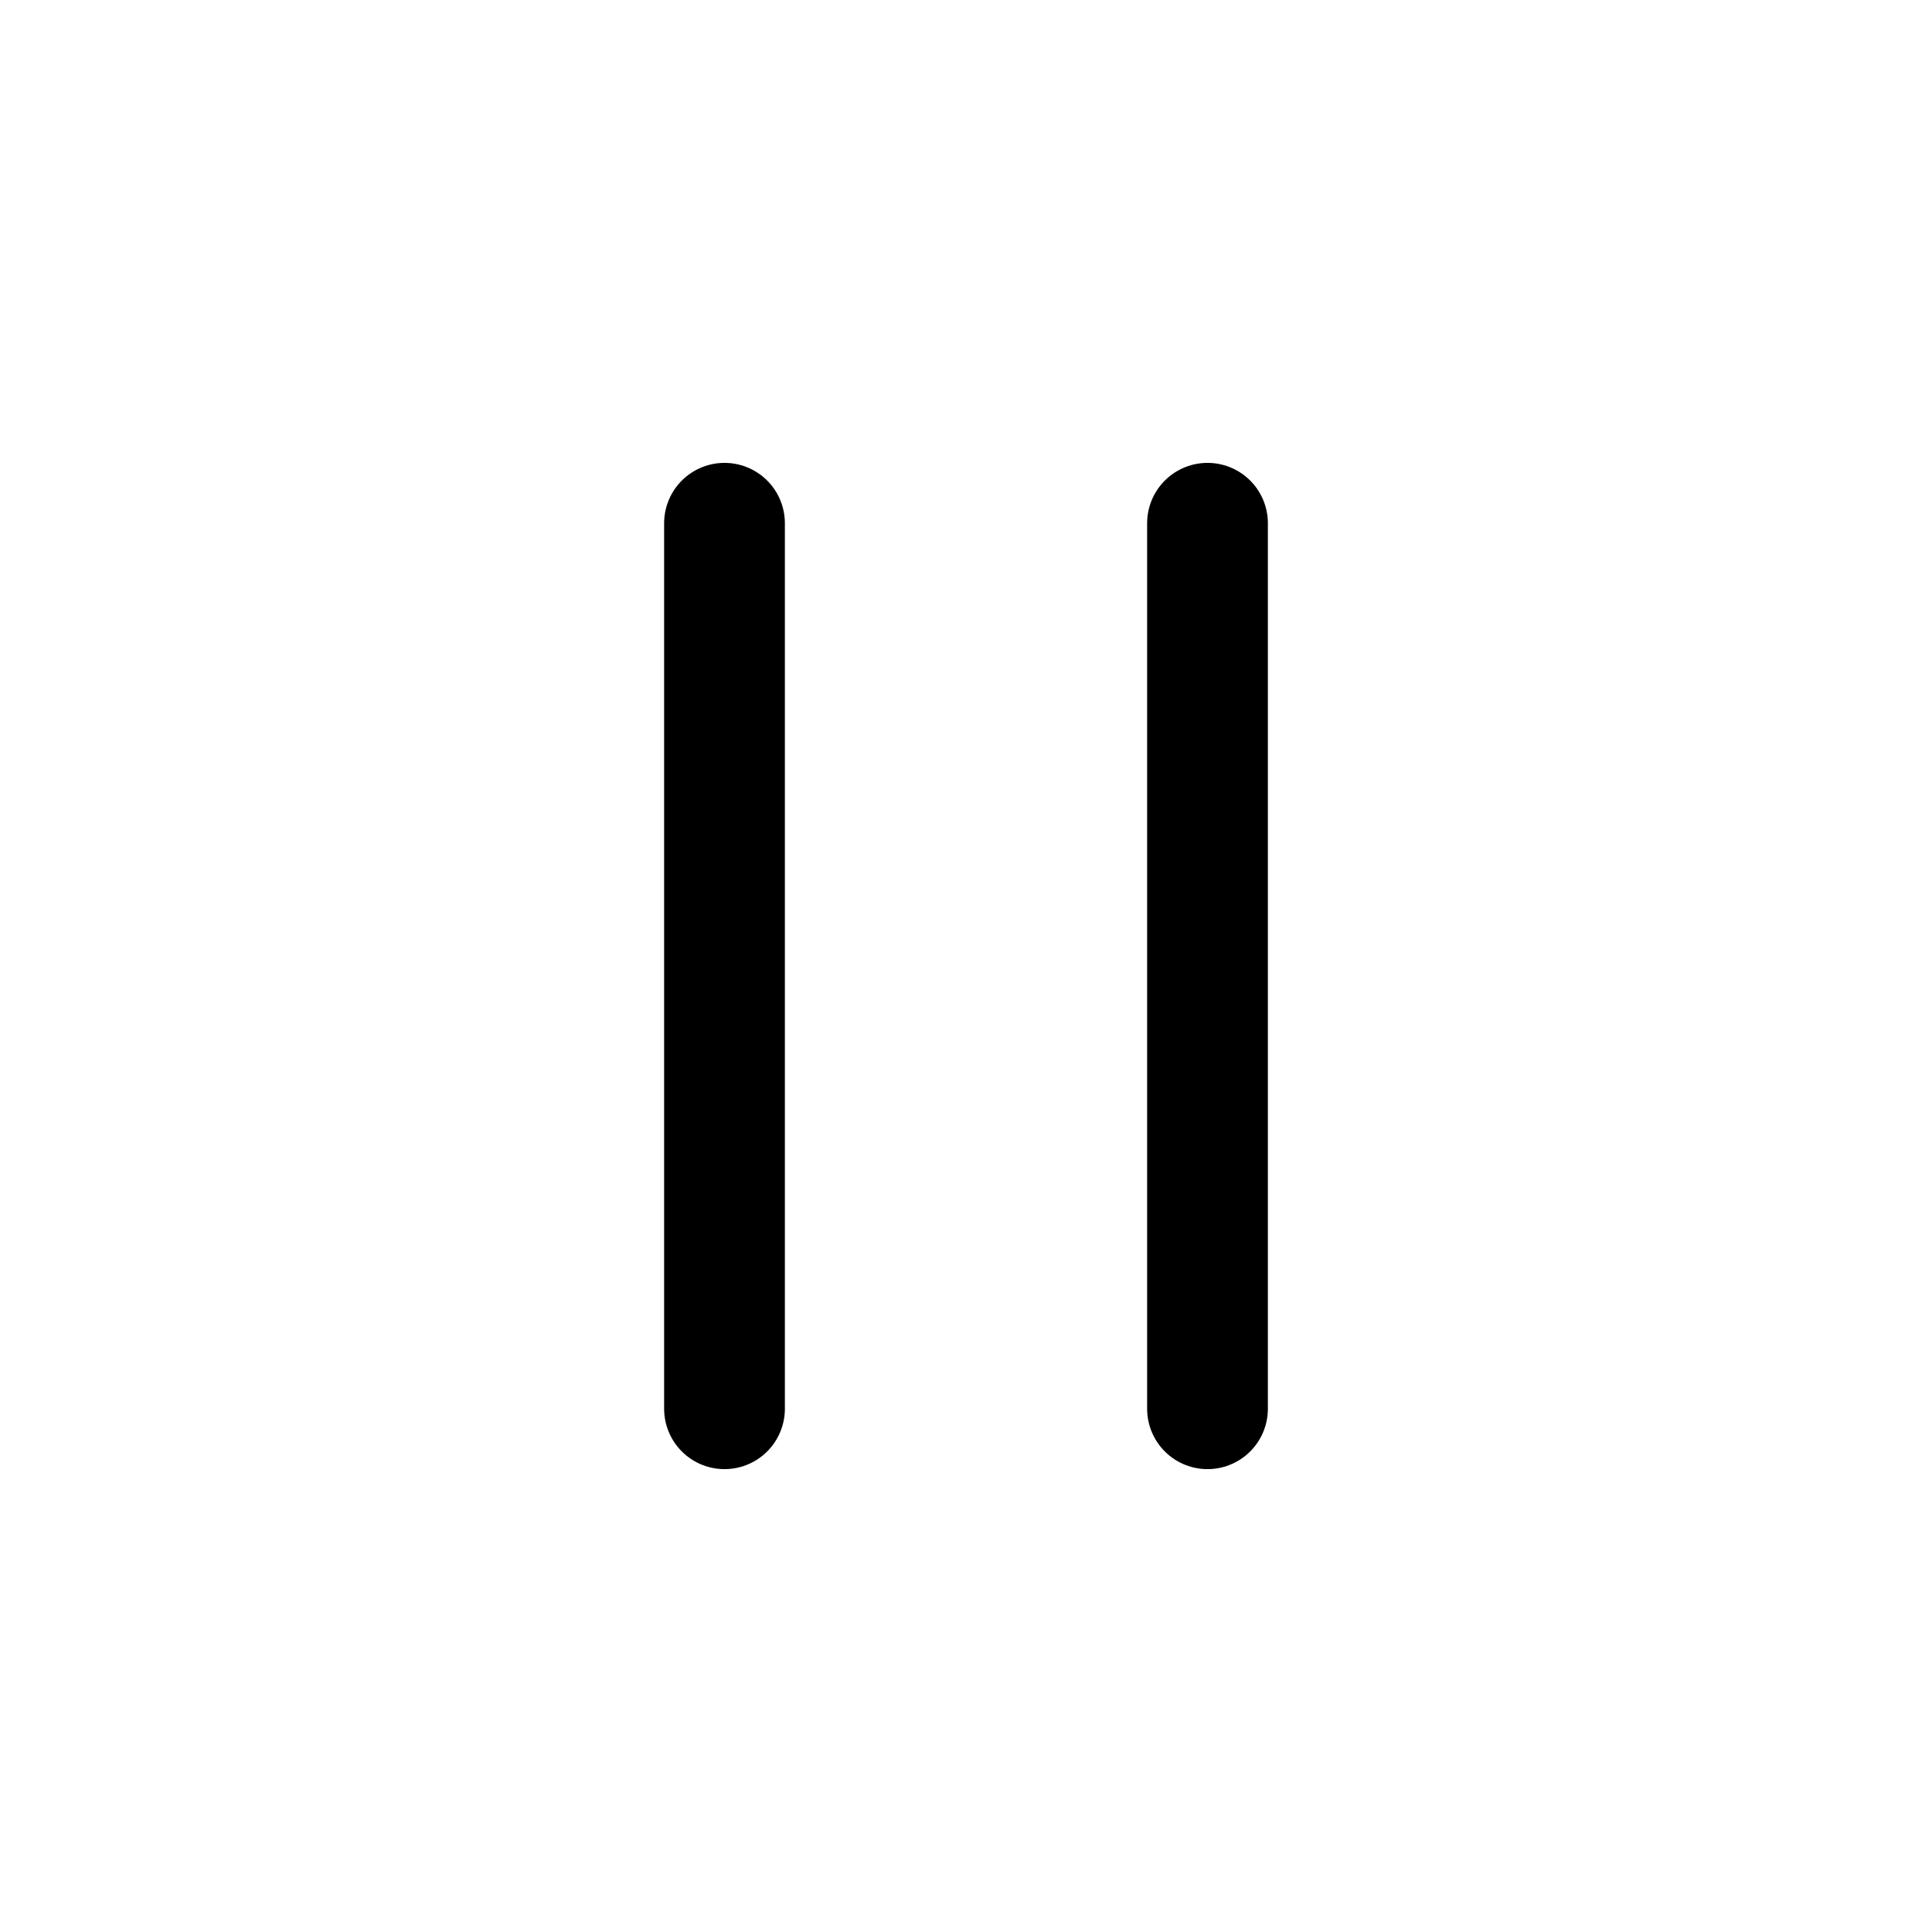
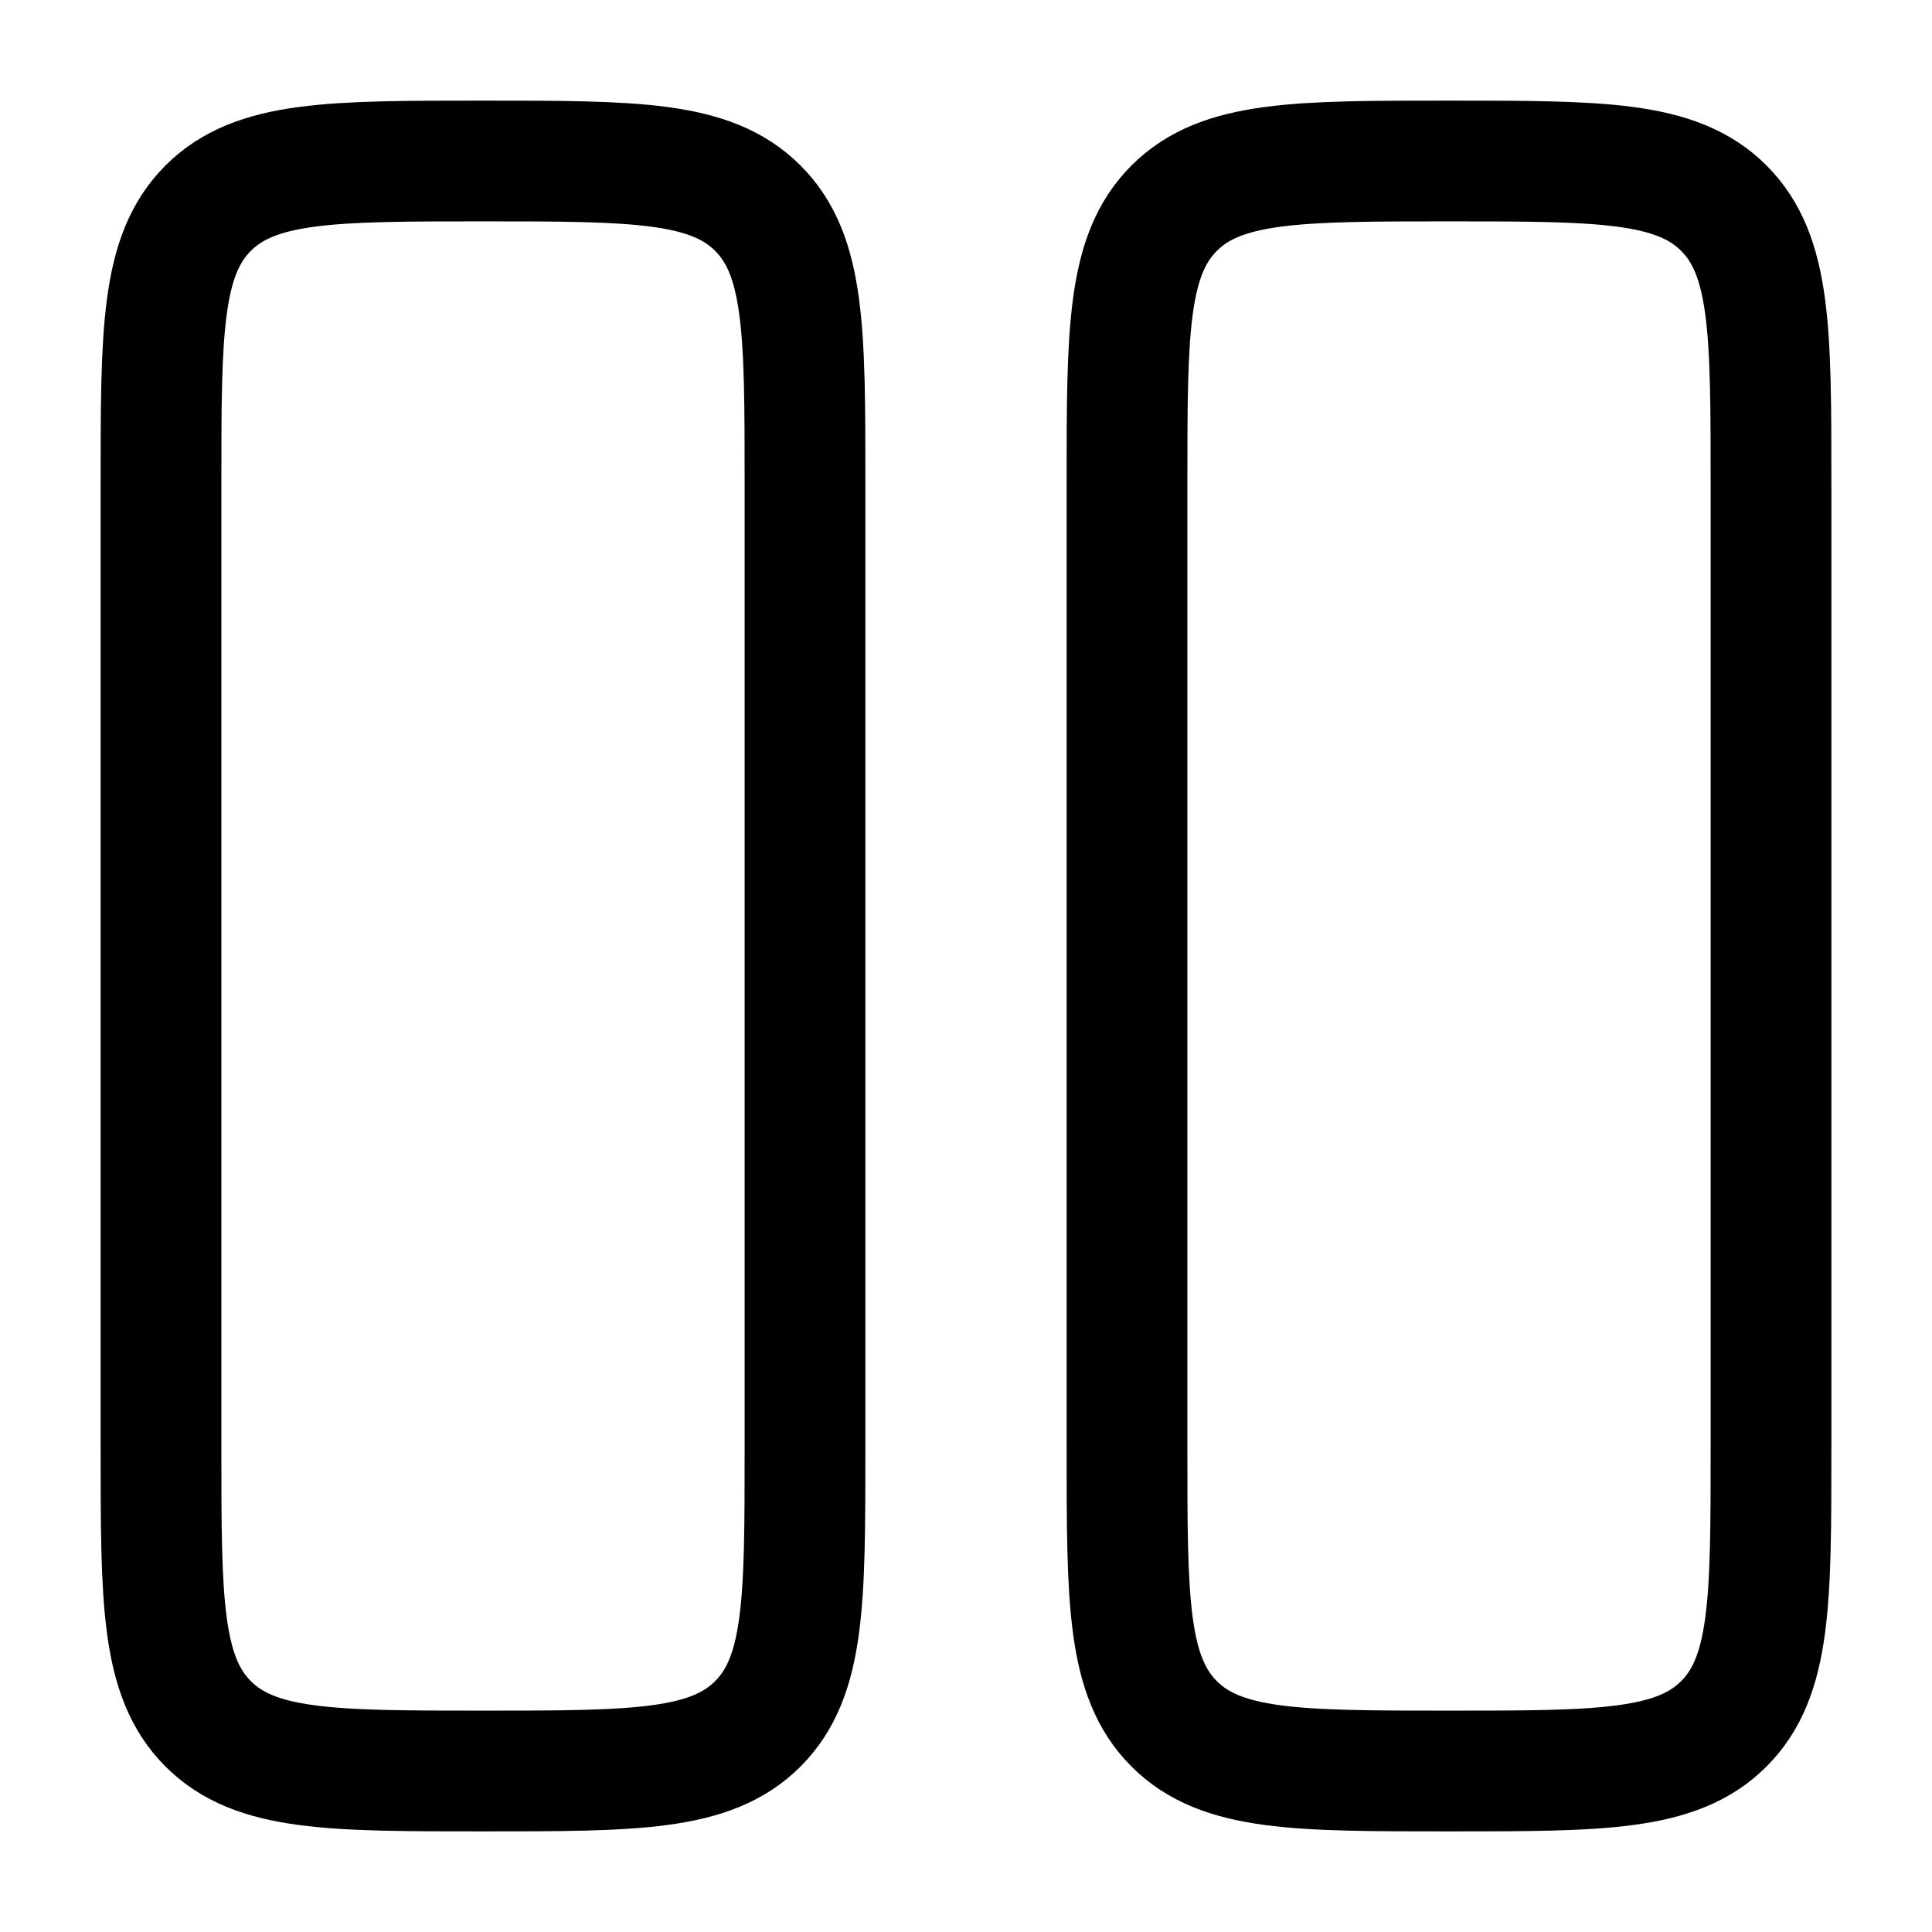
- <svg xmlns="http://www.w3.org/2000/svg" viewBox="0 0 24 24" fill="none" stroke="currentColor" stroke-width="1.5" stroke-linecap="round" stroke-linejoin="round">
-   <path d="M9 6.5v11M15 6.5v11" />
+ <svg xmlns="http://www.w3.org/2000/svg" width="1em" height="1em" viewBox="0 0 24 24" fill="none" stroke-width="1.5">
+   <path d="M2 6C2 4.114 2 3.172 2.586 2.586C3.172 2 4.114 2 6 2C7.886 2 8.828 2 9.414 2.586C10 3.172 10 4.114 10 6V18C10 19.886 10 20.828 9.414 21.414C8.828 22 7.886 22 6 22C4.114 22 3.172 22 2.586 21.414C2 20.828 2 19.886 2 18V6Z" stroke="currentColor" stroke-linecap="round" />
+   <path d="M14 6C14 4.114 14 3.172 14.586 2.586C15.172 2 16.114 2 18 2C19.886 2 20.828 2 21.414 2.586C22 3.172 22 4.114 22 6V18C22 19.886 22 20.828 21.414 21.414C20.828 22 19.886 22 18 22C16.114 22 15.172 22 14.586 21.414C14 20.828 14 19.886 14 18V6Z" stroke="currentColor" stroke-linecap="round" />
</svg>
